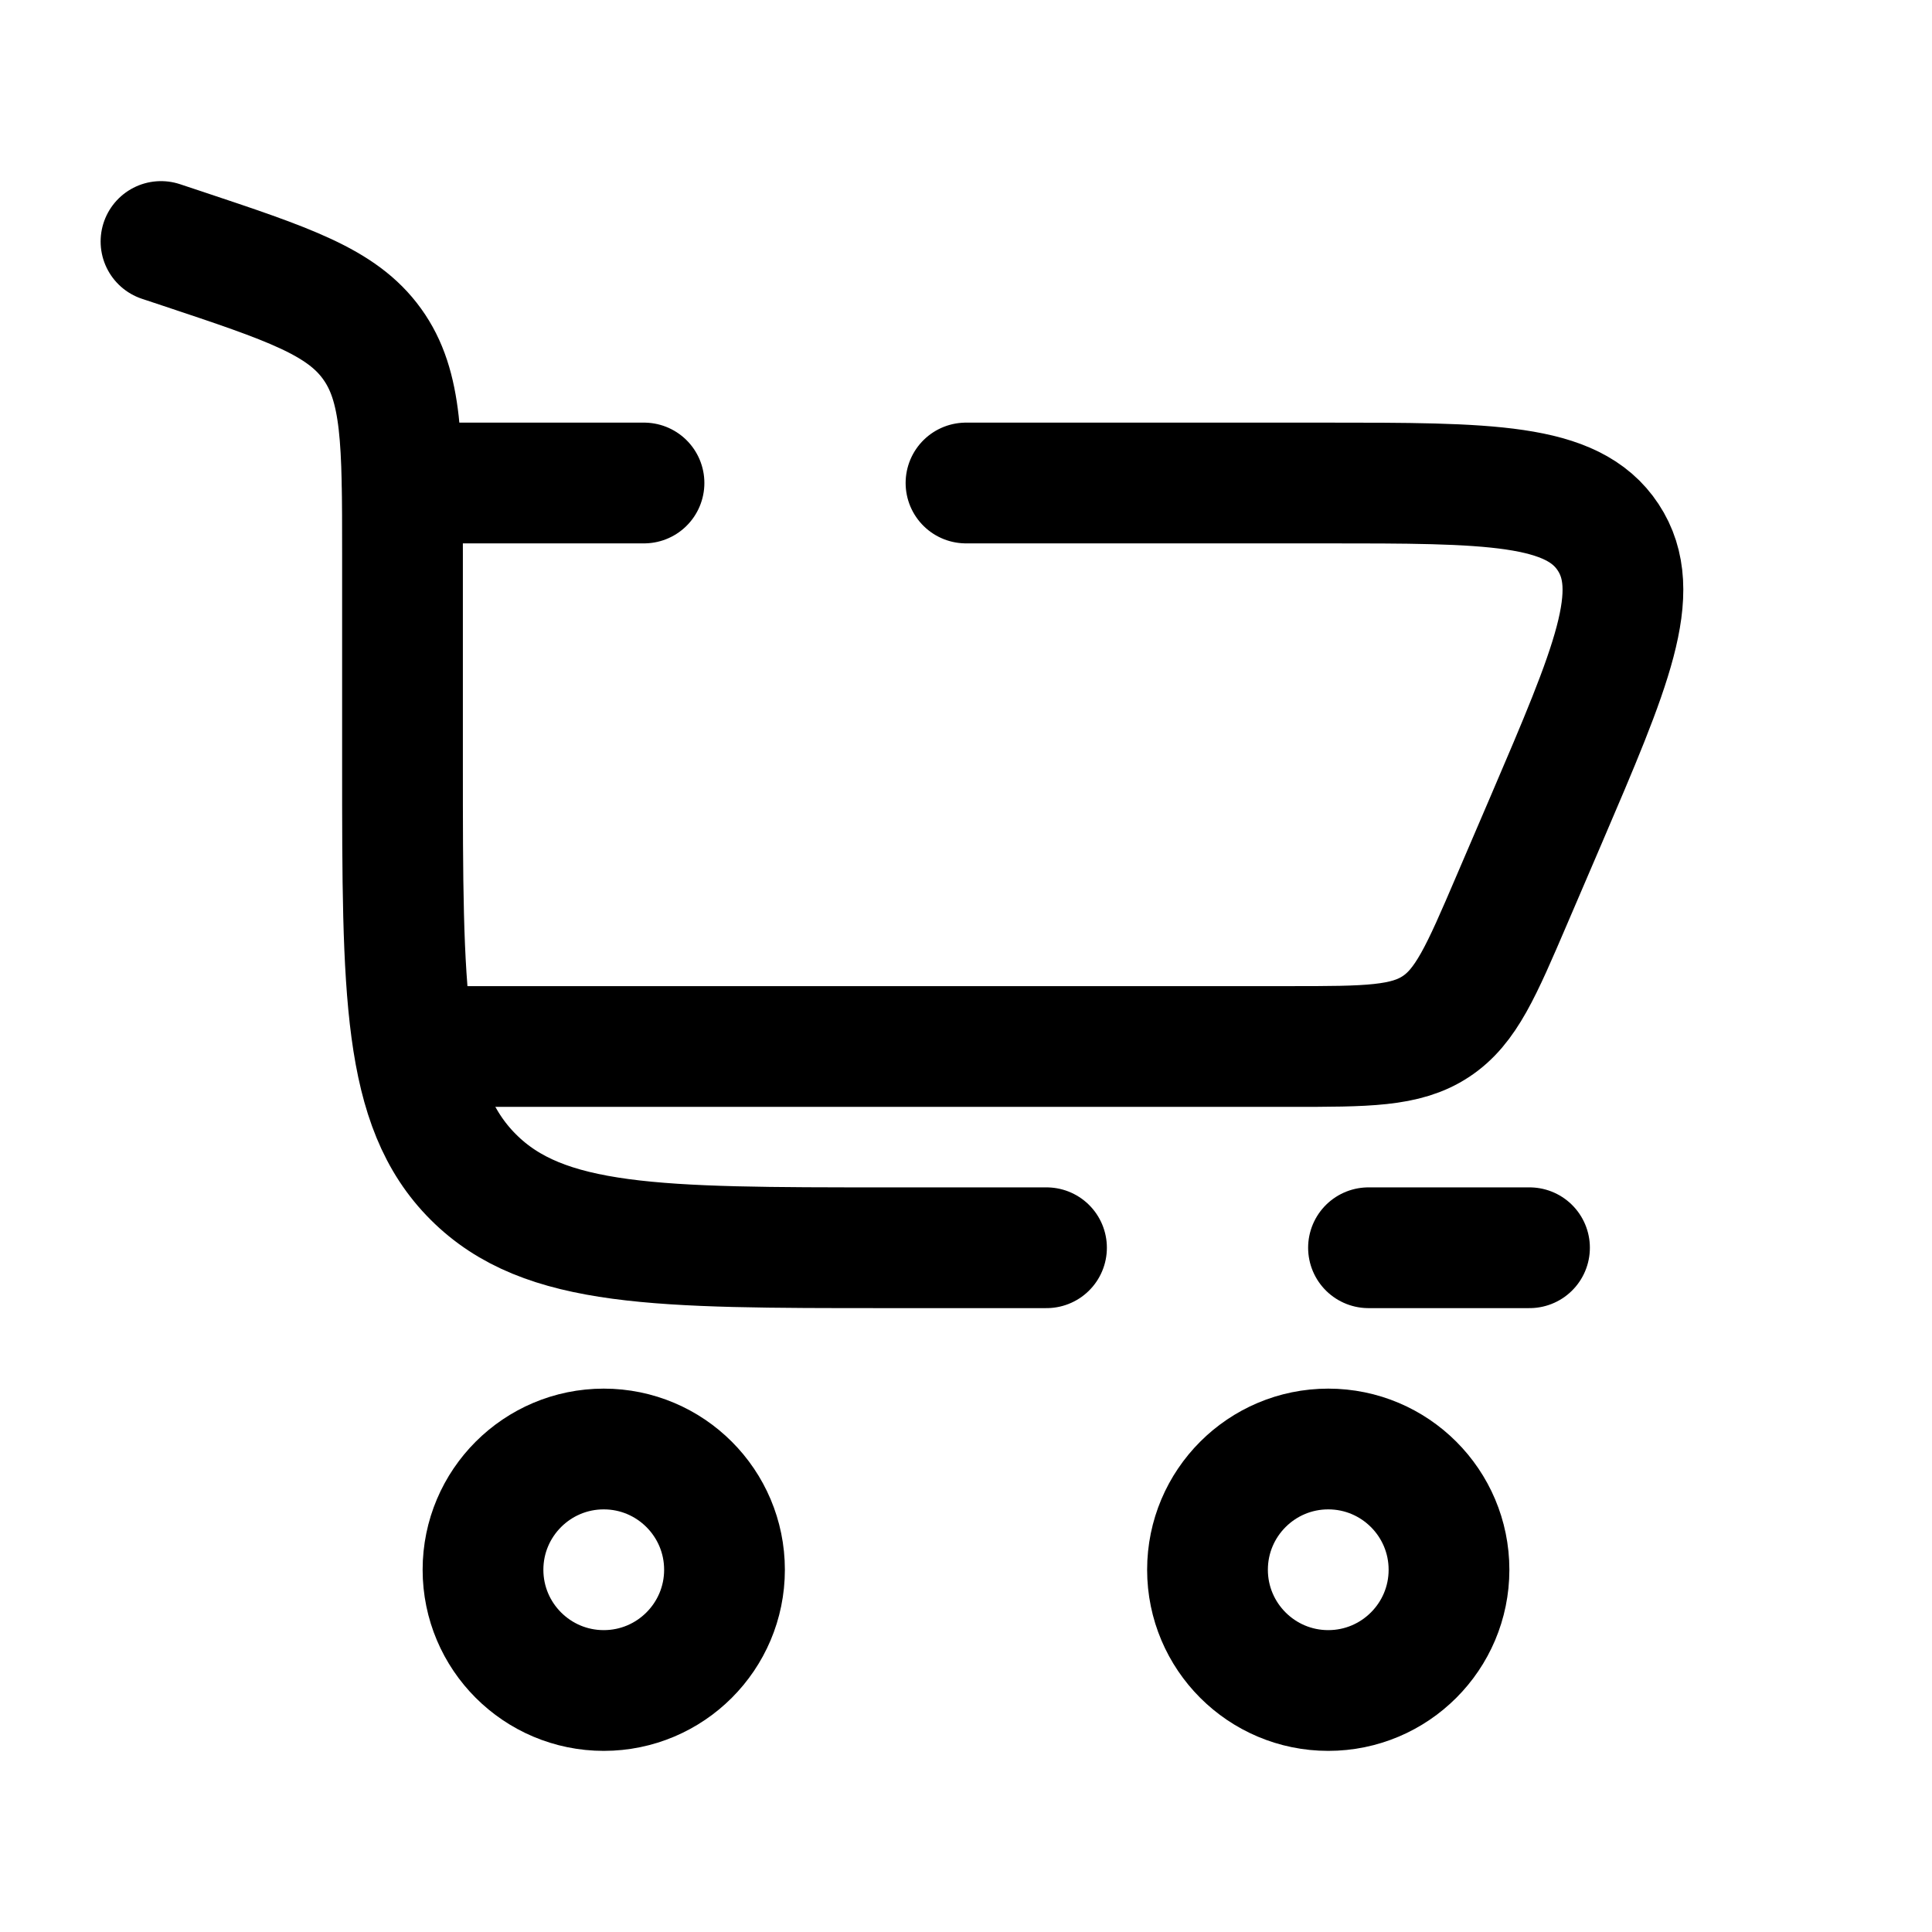
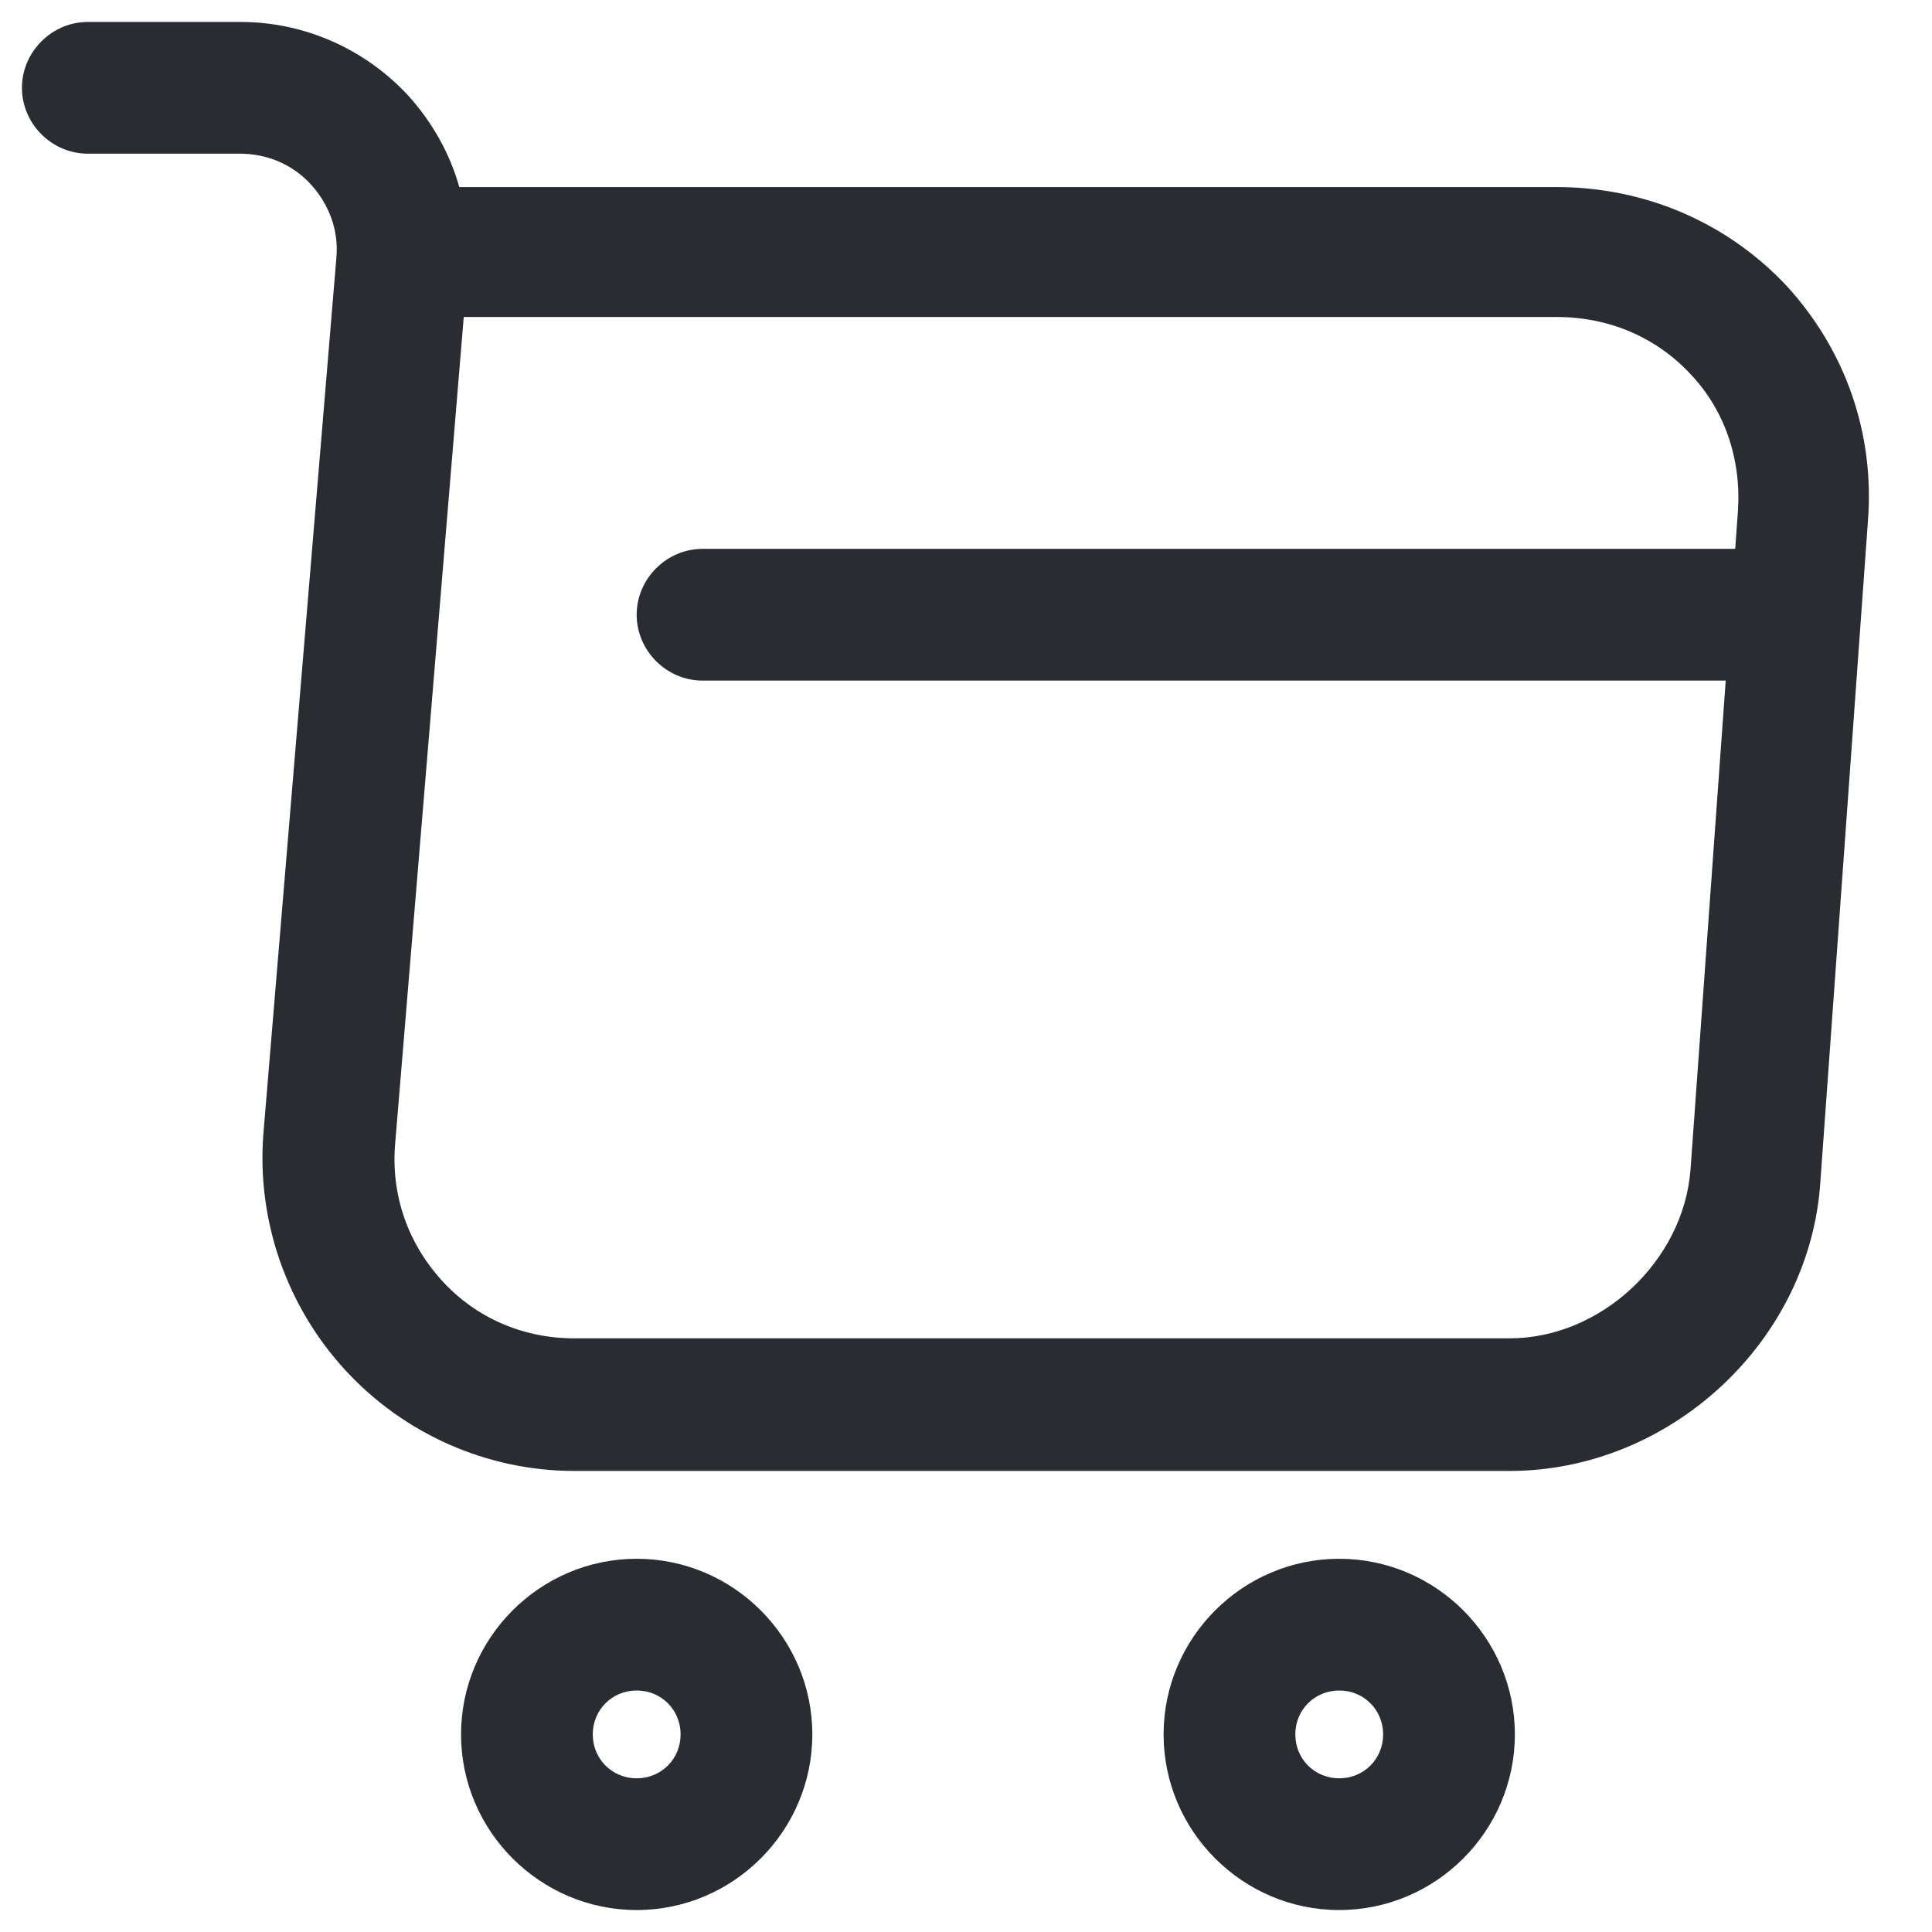
- <svg xmlns="http://www.w3.org/2000/svg" width="24px" height="24px" viewBox="0 0 24 24" fill="none">
-   <g id="SVGRepo_bgCarrier" stroke-width="0" />
-   <g id="SVGRepo_tracerCarrier" stroke-linecap="round" stroke-linejoin="round" />
-   <g id="SVGRepo_iconCarrier">
-     <path d="M2 3L2.265 3.088C3.585 3.528 4.245 3.748 4.622 4.272C5 4.796 5 5.492 5 6.883V9.5C5 12.328 5 13.743 5.879 14.621C6.757 15.5 8.172 15.5 11 15.5H13M19 15.5H17" stroke="#000000" stroke-width="1.5" stroke-linecap="round" />
-     <path d="M7.5 18C8.328 18 9 18.672 9 19.5C9 20.328 8.328 21 7.5 21C6.672 21 6 20.328 6 19.5C6 18.672 6.672 18 7.5 18Z" stroke="#000000" stroke-width="1.5" />
-     <path d="M16.5 18C17.328 18 18 18.672 18 19.5C18 20.328 17.328 21 16.5 21C15.672 21 15 20.328 15 19.5C15 18.672 15.672 18 16.5 18Z" stroke="#000000" stroke-width="1.5" />
-     <path d="M5 6H8M5.5 13H16.022C16.981 13 17.461 13 17.837 12.752C18.212 12.505 18.401 12.064 18.779 11.182L19.208 10.182C20.017 8.293 20.422 7.349 19.977 6.674C19.533 6 18.505 6 16.45 6H12" stroke="#000000" stroke-width="1.5" stroke-linecap="round" />
-   </g>
+ <svg xmlns="http://www.w3.org/2000/svg" width="22" height="22" viewBox="0 0 22 22" fill="none">
+   <path d="M17.19 16.75H6.54C5.55 16.75 4.6 16.33 3.93 15.6C3.26 14.87 2.92 13.89 3 12.9L3.83 2.94C3.86 2.63 3.75 2.33 3.54 2.1C3.33 1.87 3.04 1.75 2.73 1.75H1C0.59 1.75 0.25 1.41 0.25 1C0.25 0.59 0.59 0.25 1 0.25H2.74C3.47 0.25 4.16 0.56 4.65 1.09C4.92 1.39 5.12 1.74 5.23 2.13H17.72C18.73 2.13 19.66 2.53 20.34 3.25C21.01 3.98 21.35 4.93 21.27 5.94L20.73 13.44C20.62 15.27 19.02 16.75 17.19 16.75ZM5.28 3.62L4.5 13.02C4.45 13.6 4.64 14.15 5.03 14.58C5.42 15.01 5.96 15.24 6.54 15.24H17.19C18.23 15.24 19.17 14.36 19.25 13.32L19.79 5.82C19.83 5.23 19.64 4.67 19.25 4.26C18.86 3.84 18.32 3.61 17.73 3.61H5.28V3.62Z" fill="#292D32" />
+   <path d="M15.25 21.75C14.15 21.75 13.25 20.85 13.25 19.75C13.25 18.65 14.15 17.75 15.25 17.75C16.35 17.75 17.25 18.65 17.25 19.75C17.25 20.85 16.35 21.75 15.25 21.75ZM15.25 19.25C14.97 19.25 14.75 19.47 14.75 19.75C14.75 20.03 14.97 20.25 15.25 20.25C15.53 20.25 15.75 20.03 15.75 19.75C15.75 19.47 15.53 19.25 15.25 19.25Z" fill="#292D32" />
+   <path d="M7.25 21.75C6.15 21.75 5.25 20.85 5.25 19.75C5.25 18.65 6.15 17.75 7.25 17.75C8.35 17.75 9.25 18.65 9.25 19.75C9.25 20.85 8.35 21.75 7.25 21.75ZM7.25 19.25C6.97 19.25 6.75 19.47 6.75 19.75C6.75 20.03 6.97 20.25 7.25 20.25C7.53 20.25 7.75 20.03 7.75 19.75C7.75 19.47 7.53 19.25 7.25 19.25Z" fill="#292D32" />
+   <path d="M20 7.75H8C7.59 7.75 7.25 7.41 7.25 7C7.25 6.59 7.59 6.25 8 6.25H20C20.41 6.25 20.75 6.59 20.75 7C20.75 7.41 20.41 7.75 20 7.75Z" fill="#292D32" />
</svg>
